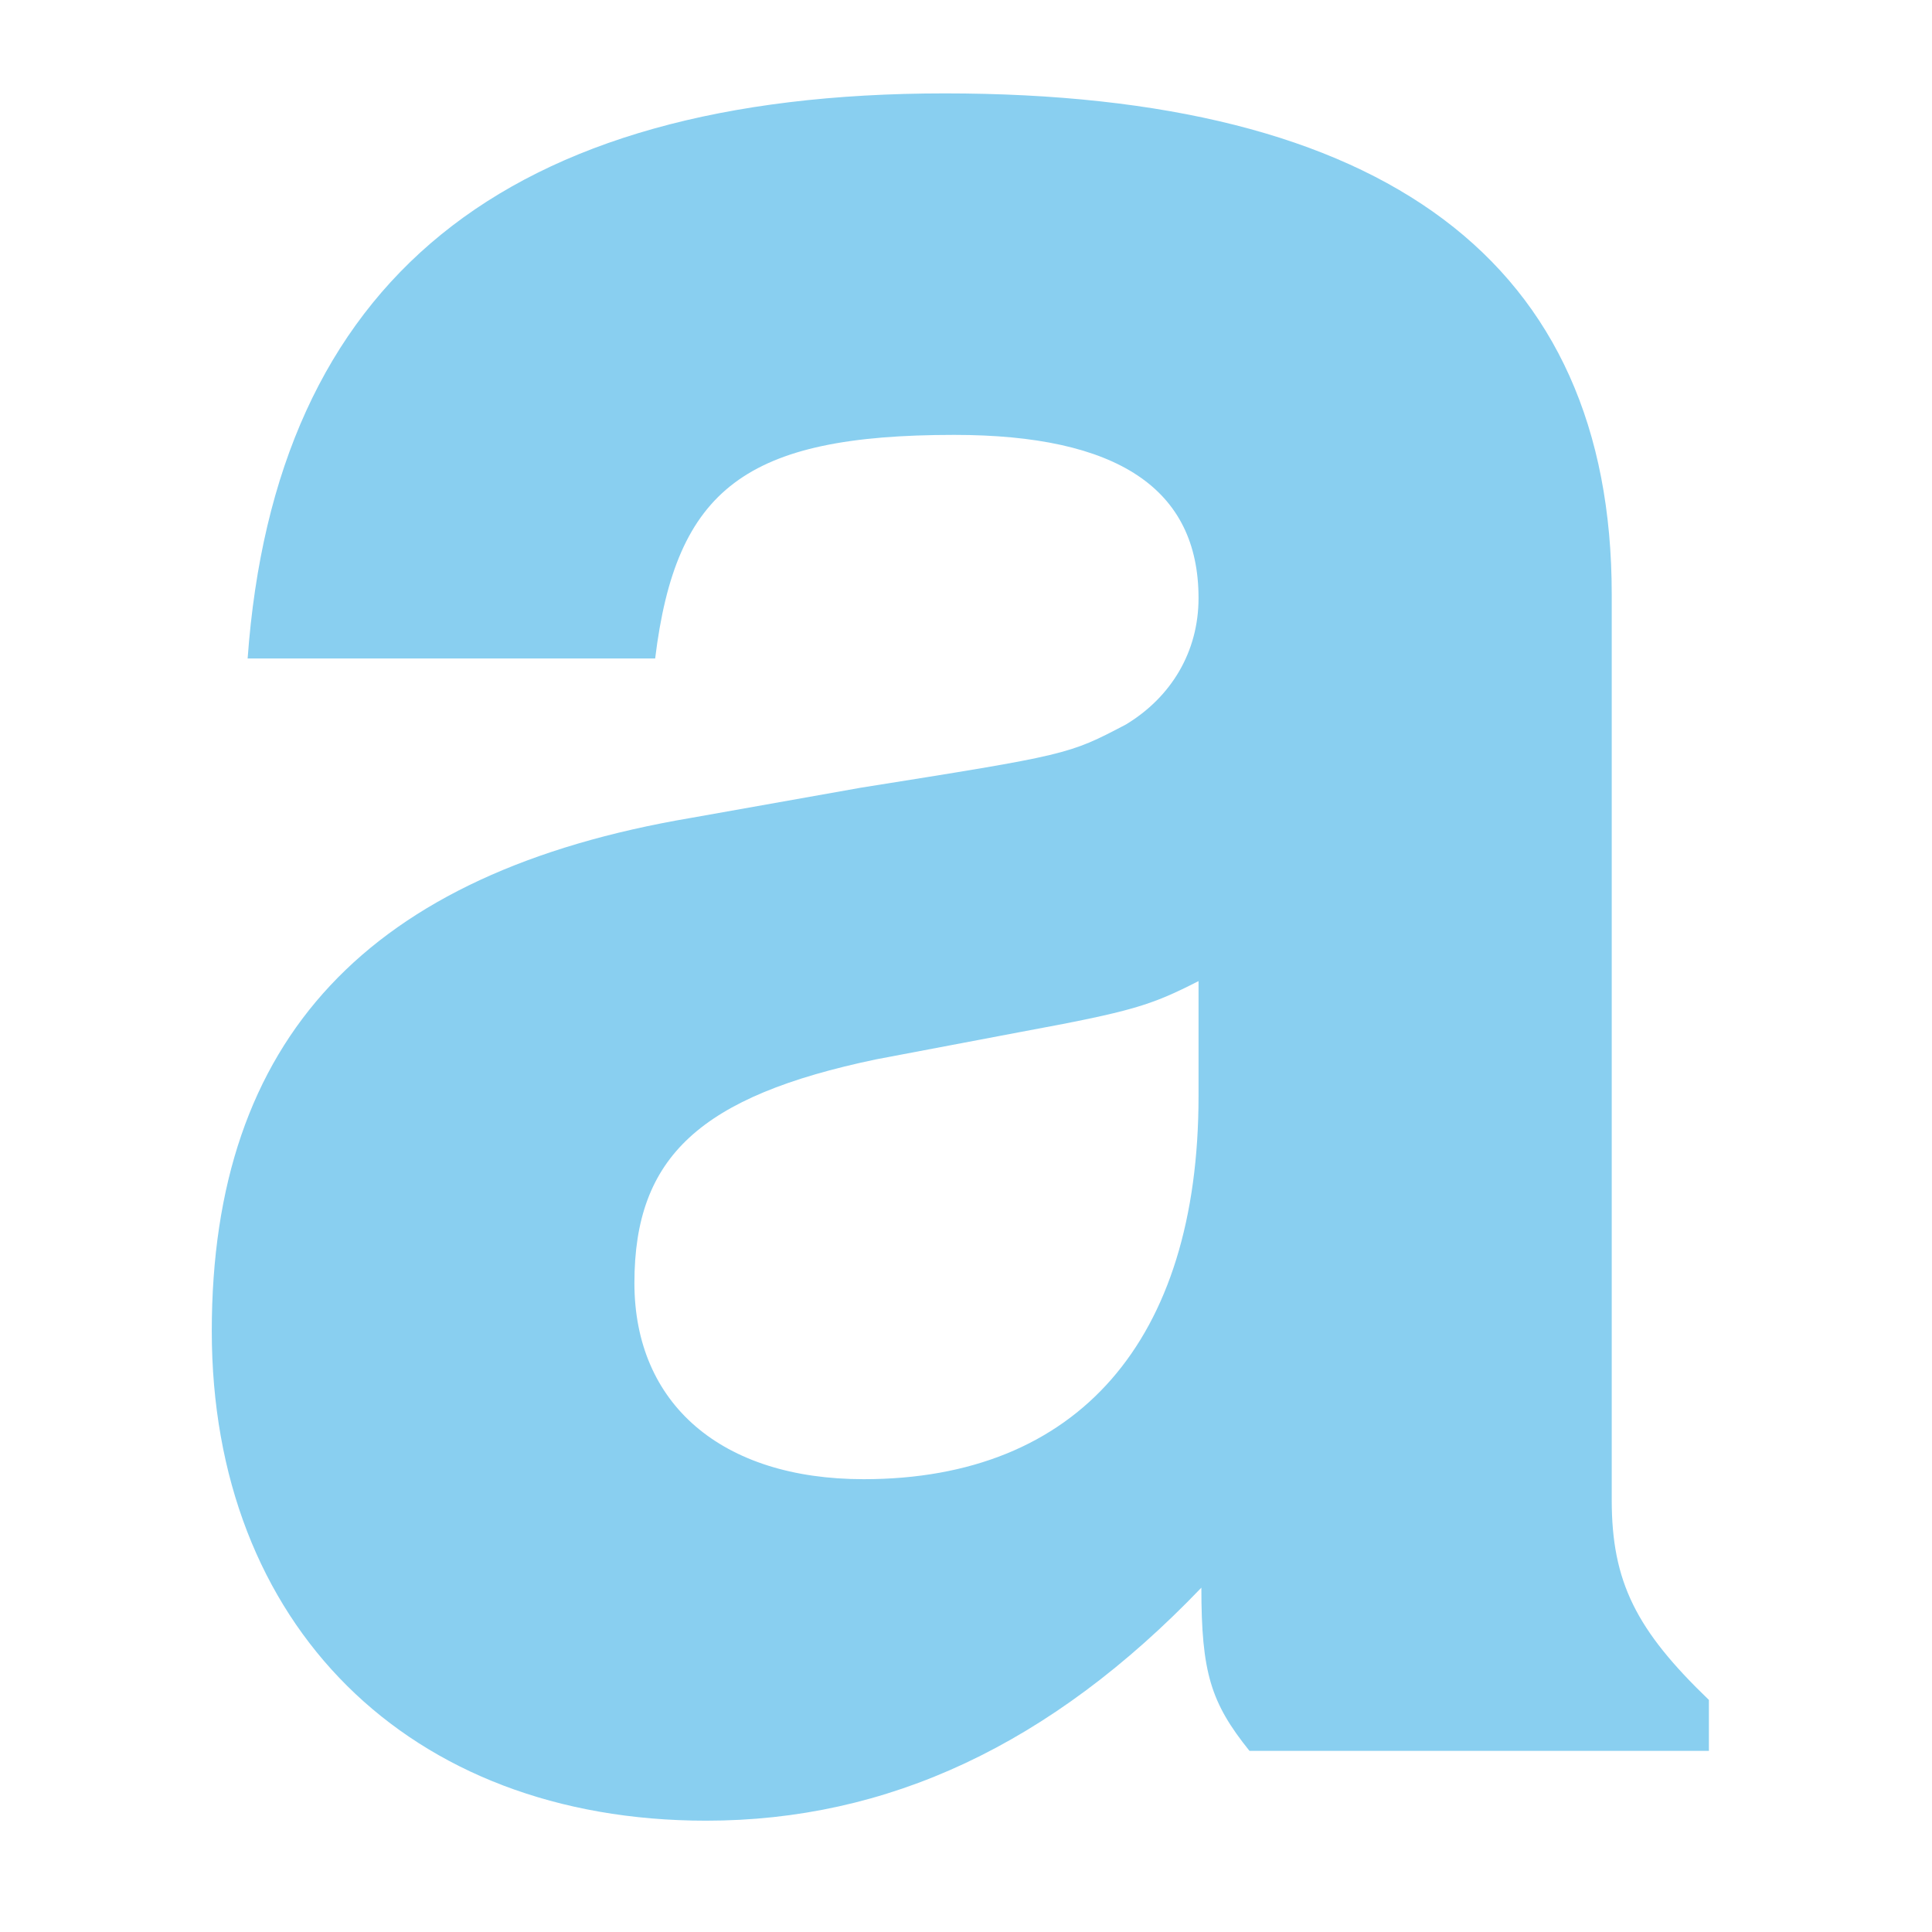
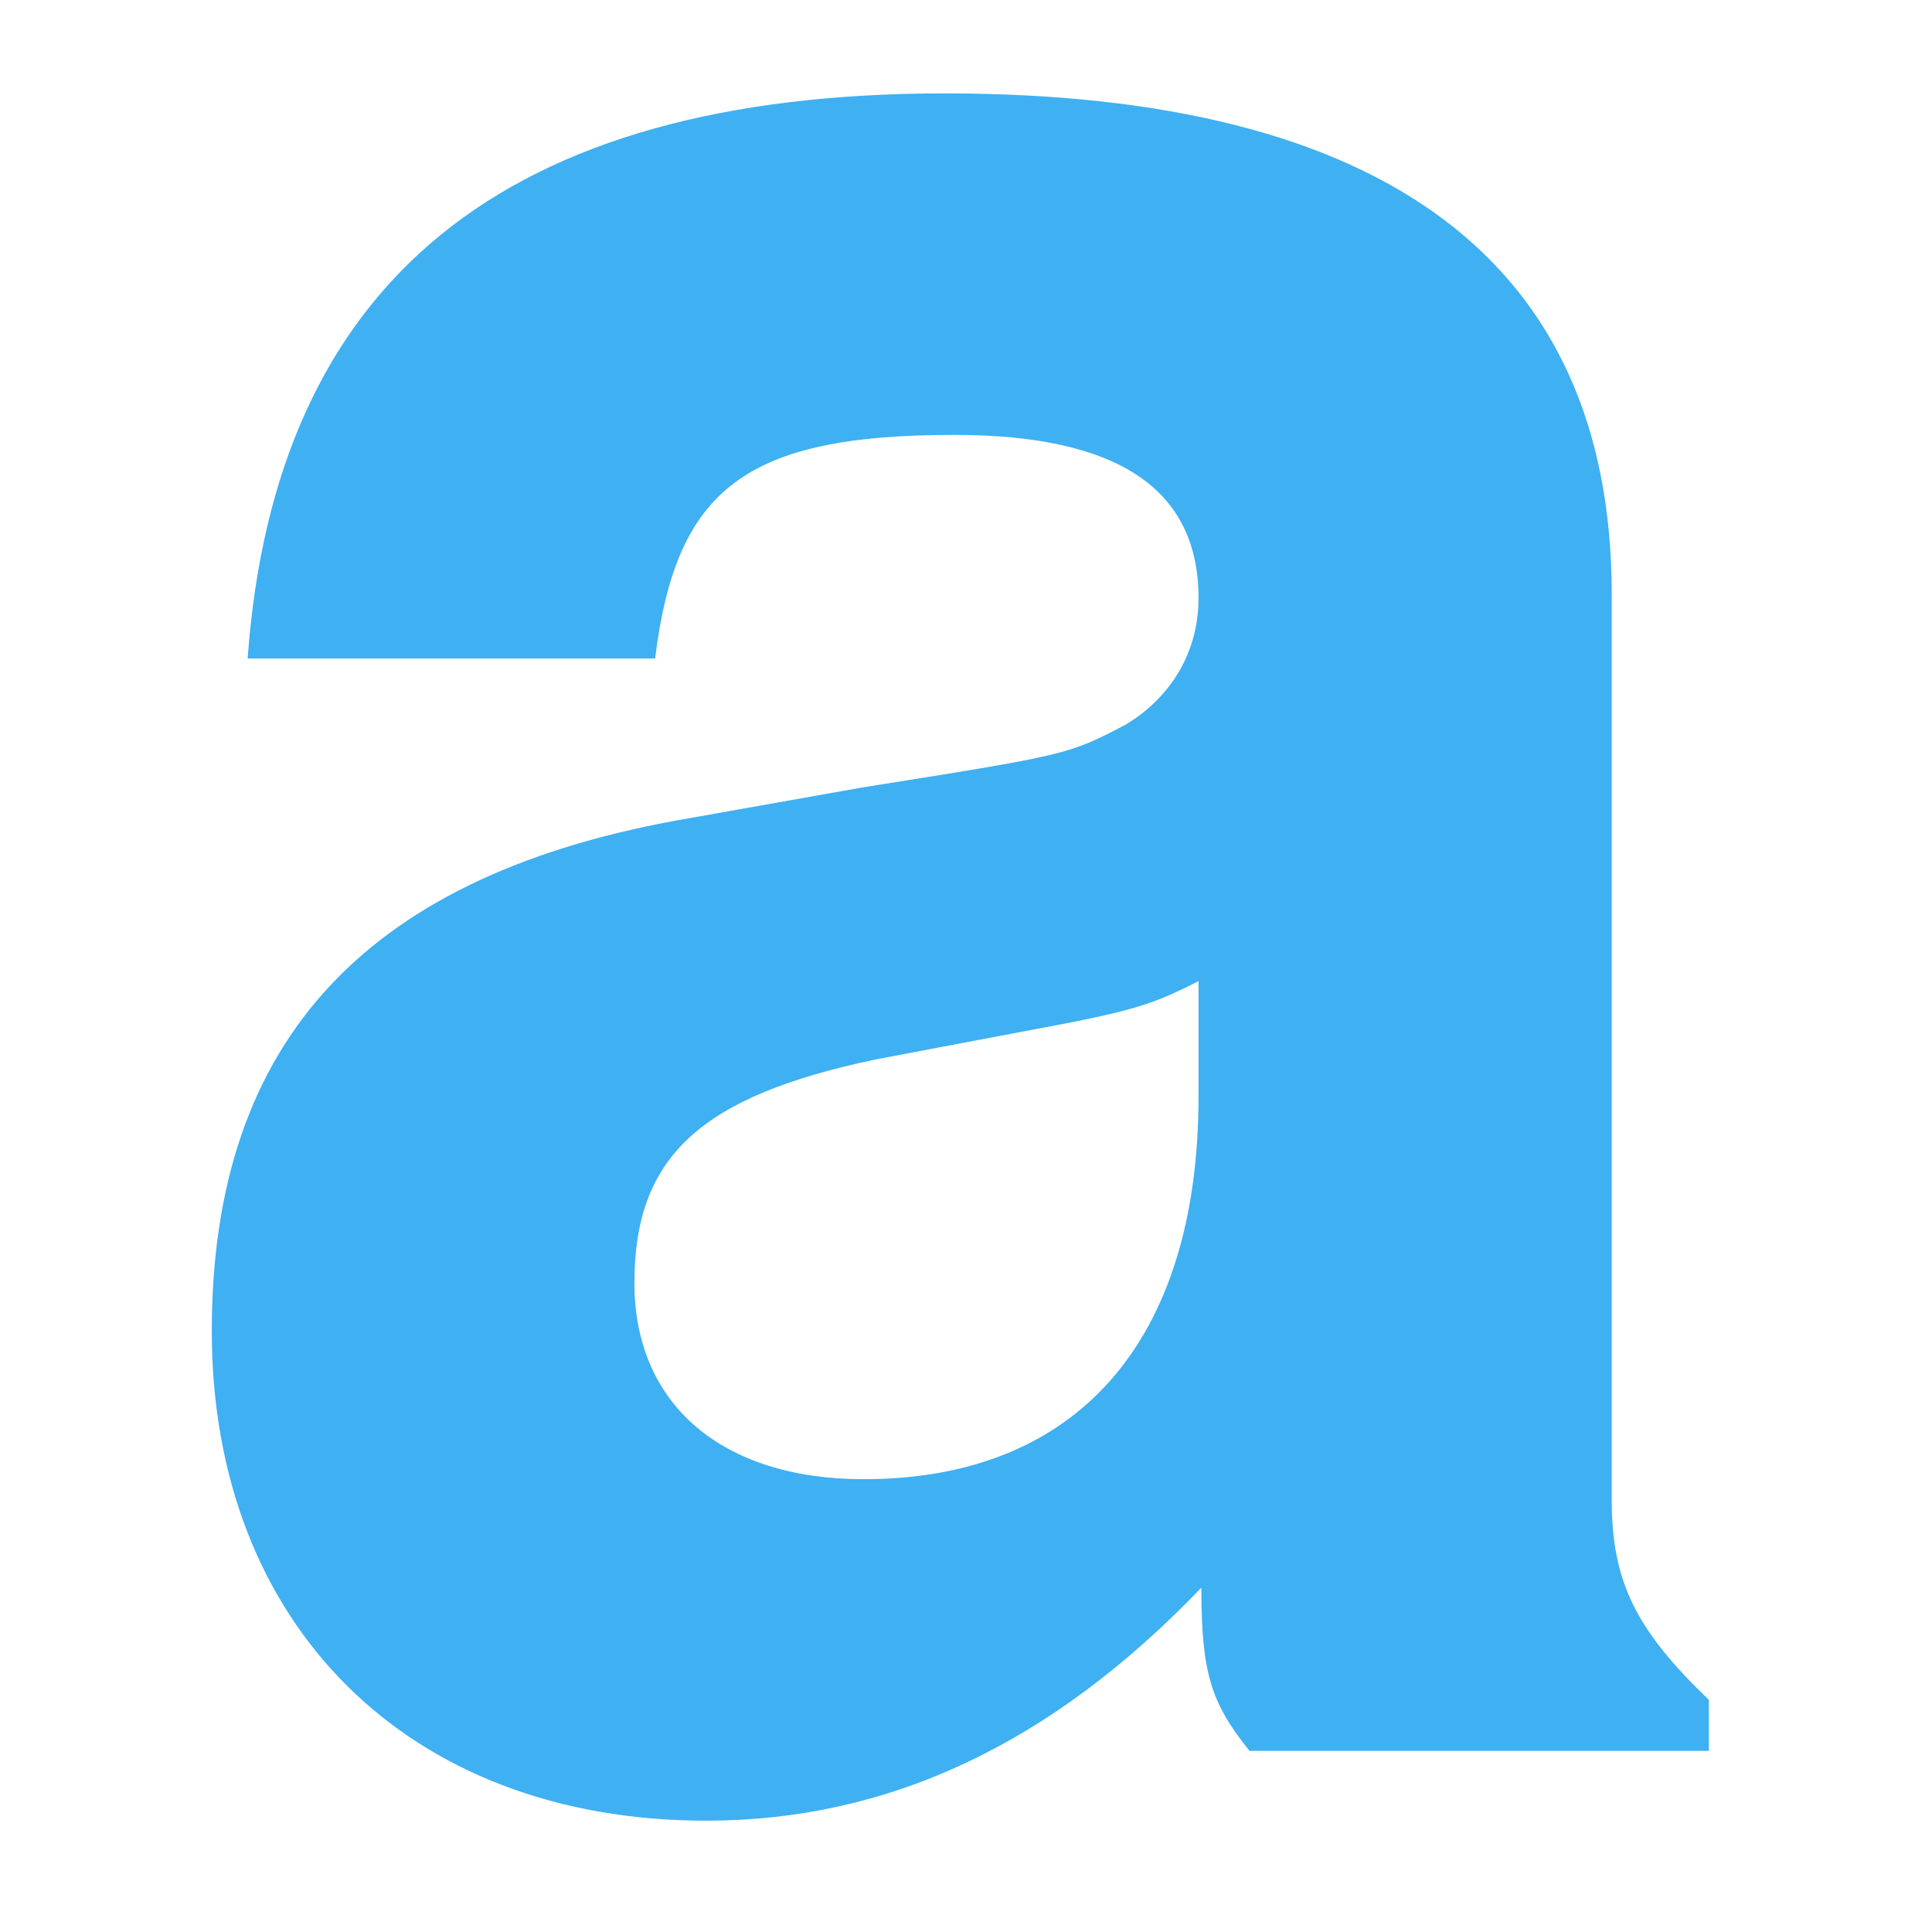
<svg xmlns="http://www.w3.org/2000/svg" viewBox="0 0 32 32">
-   <text x="16" y="29" font-family="Helvetica, Arial, sans-serif" font-size="50" font-weight="900" text-anchor="middle" fill="#89cff0">a</text>
+   <text x="16" y="29" font-family="Helvetica, Arial, sans-serif" font-size="50" font-weight="900" text-anchor="middle" fill="#3fb0f2">a</text>
</svg>
